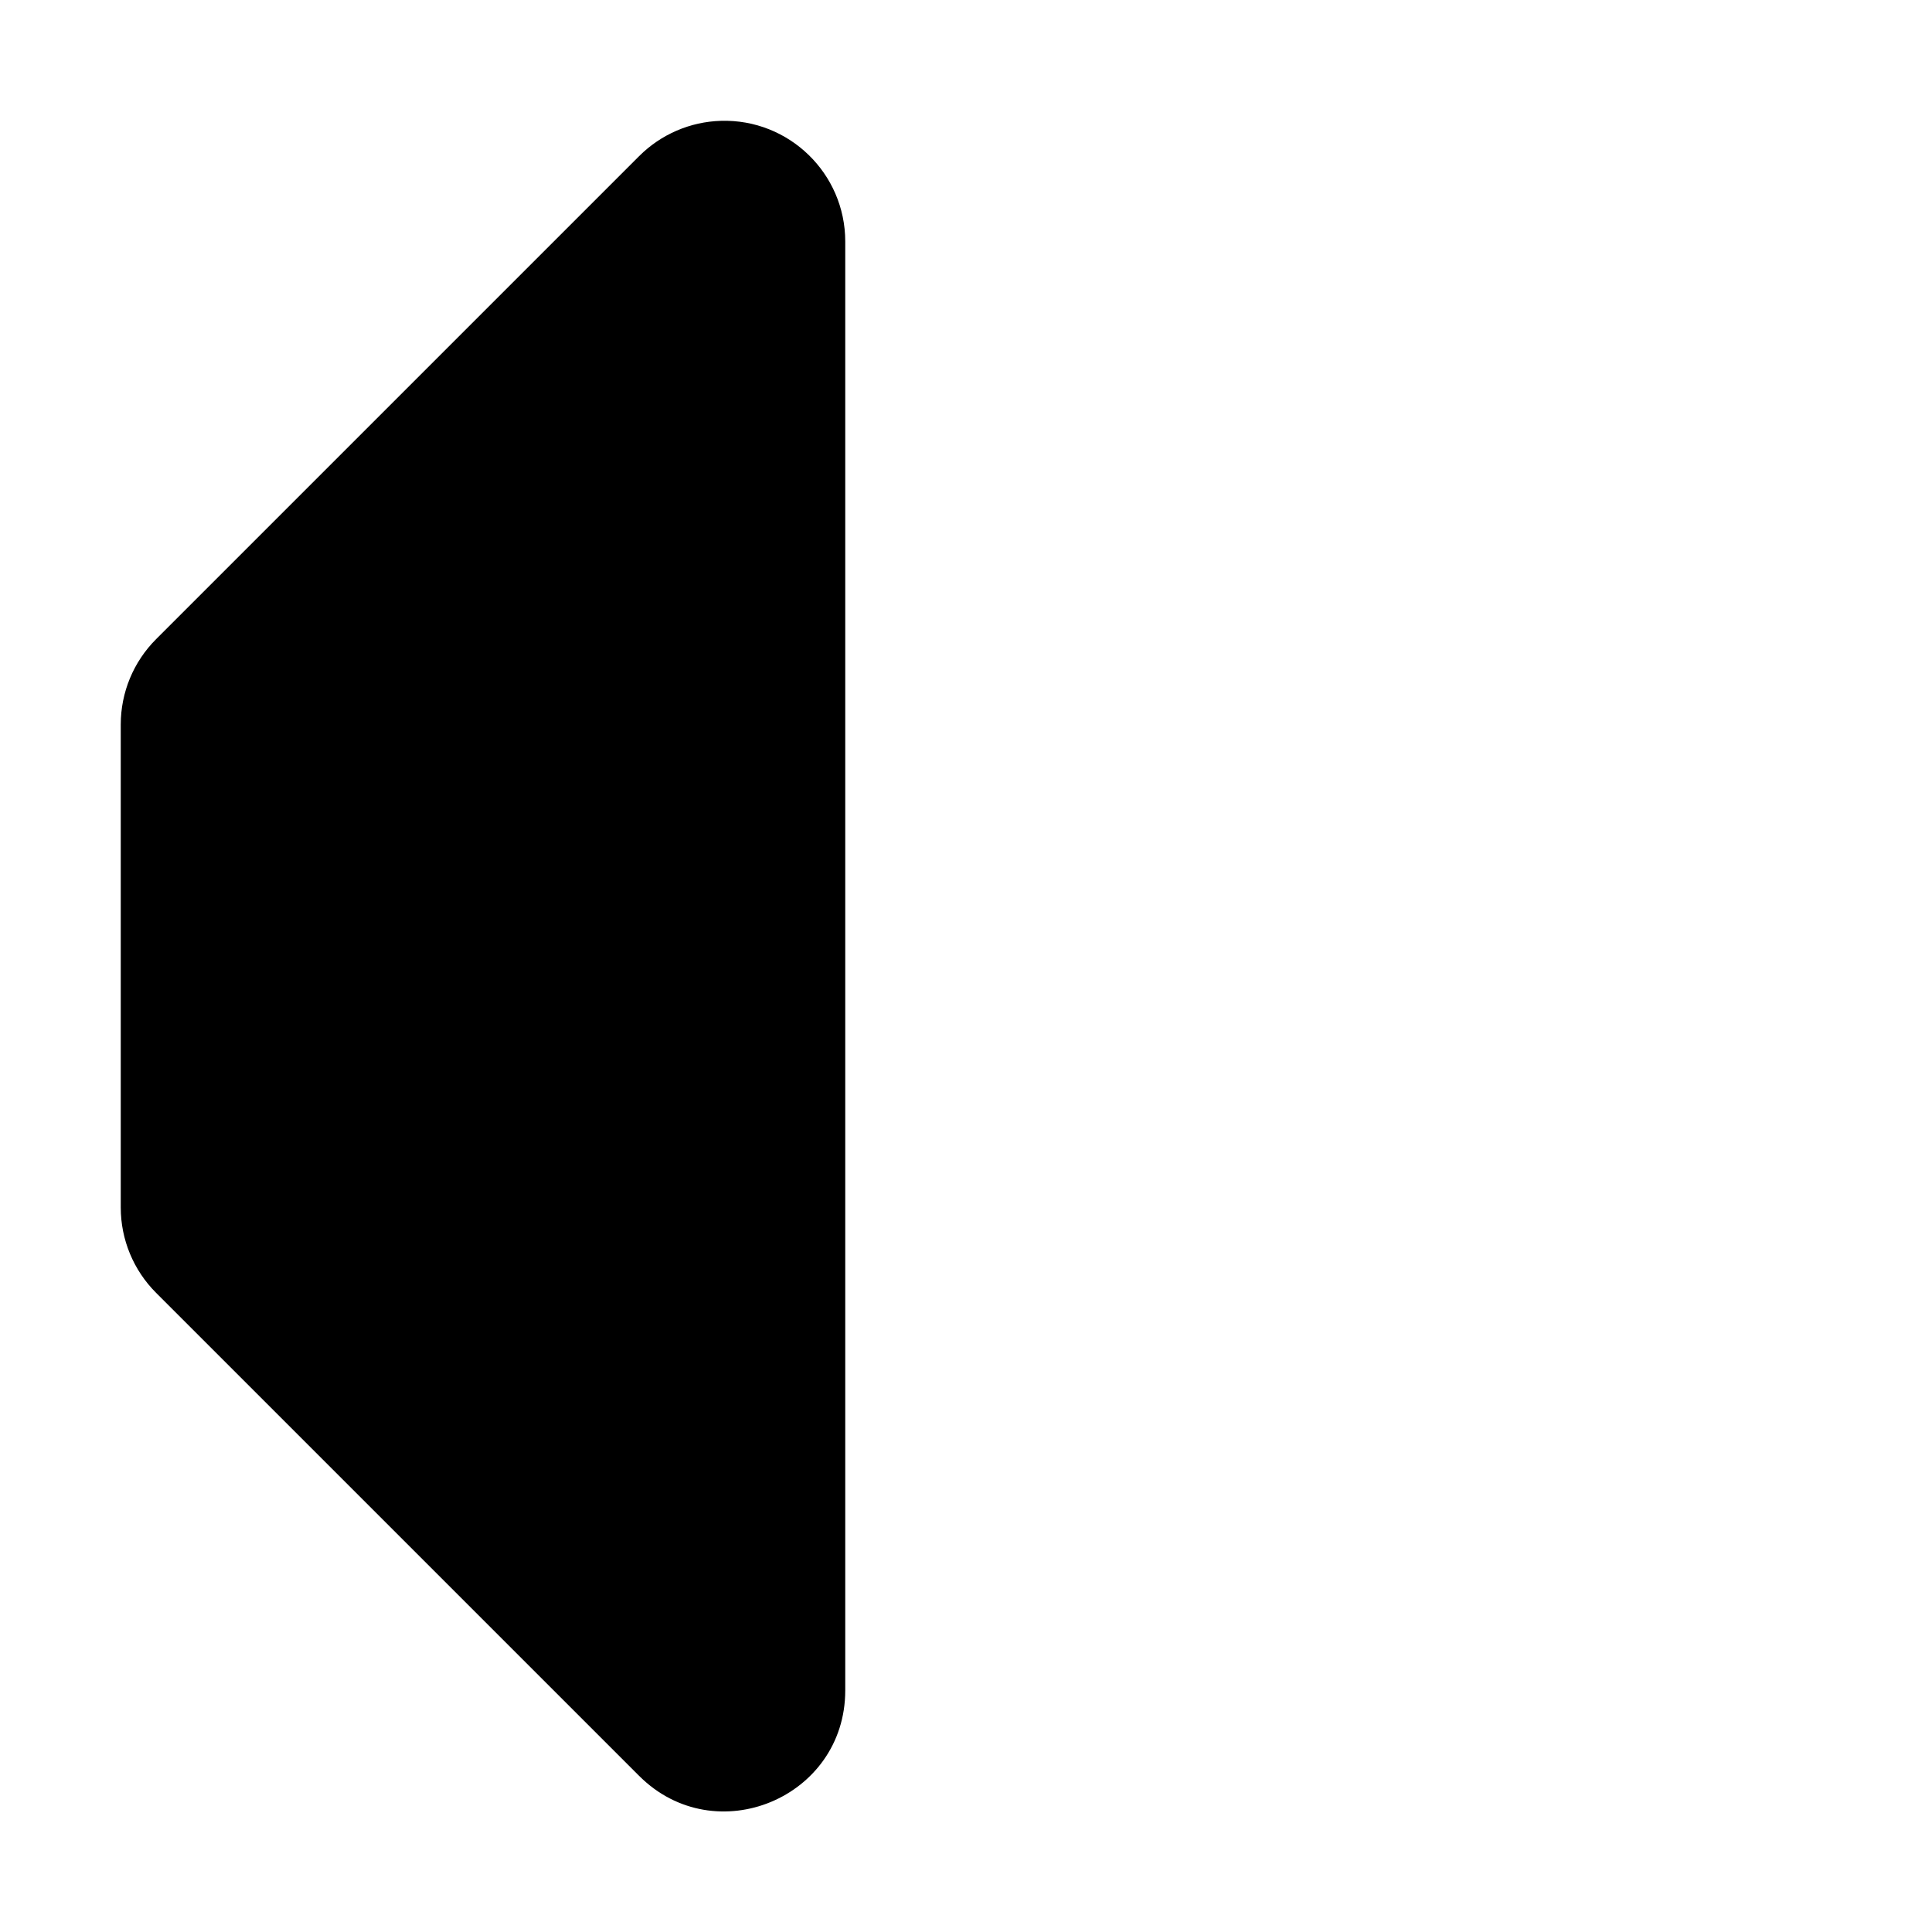
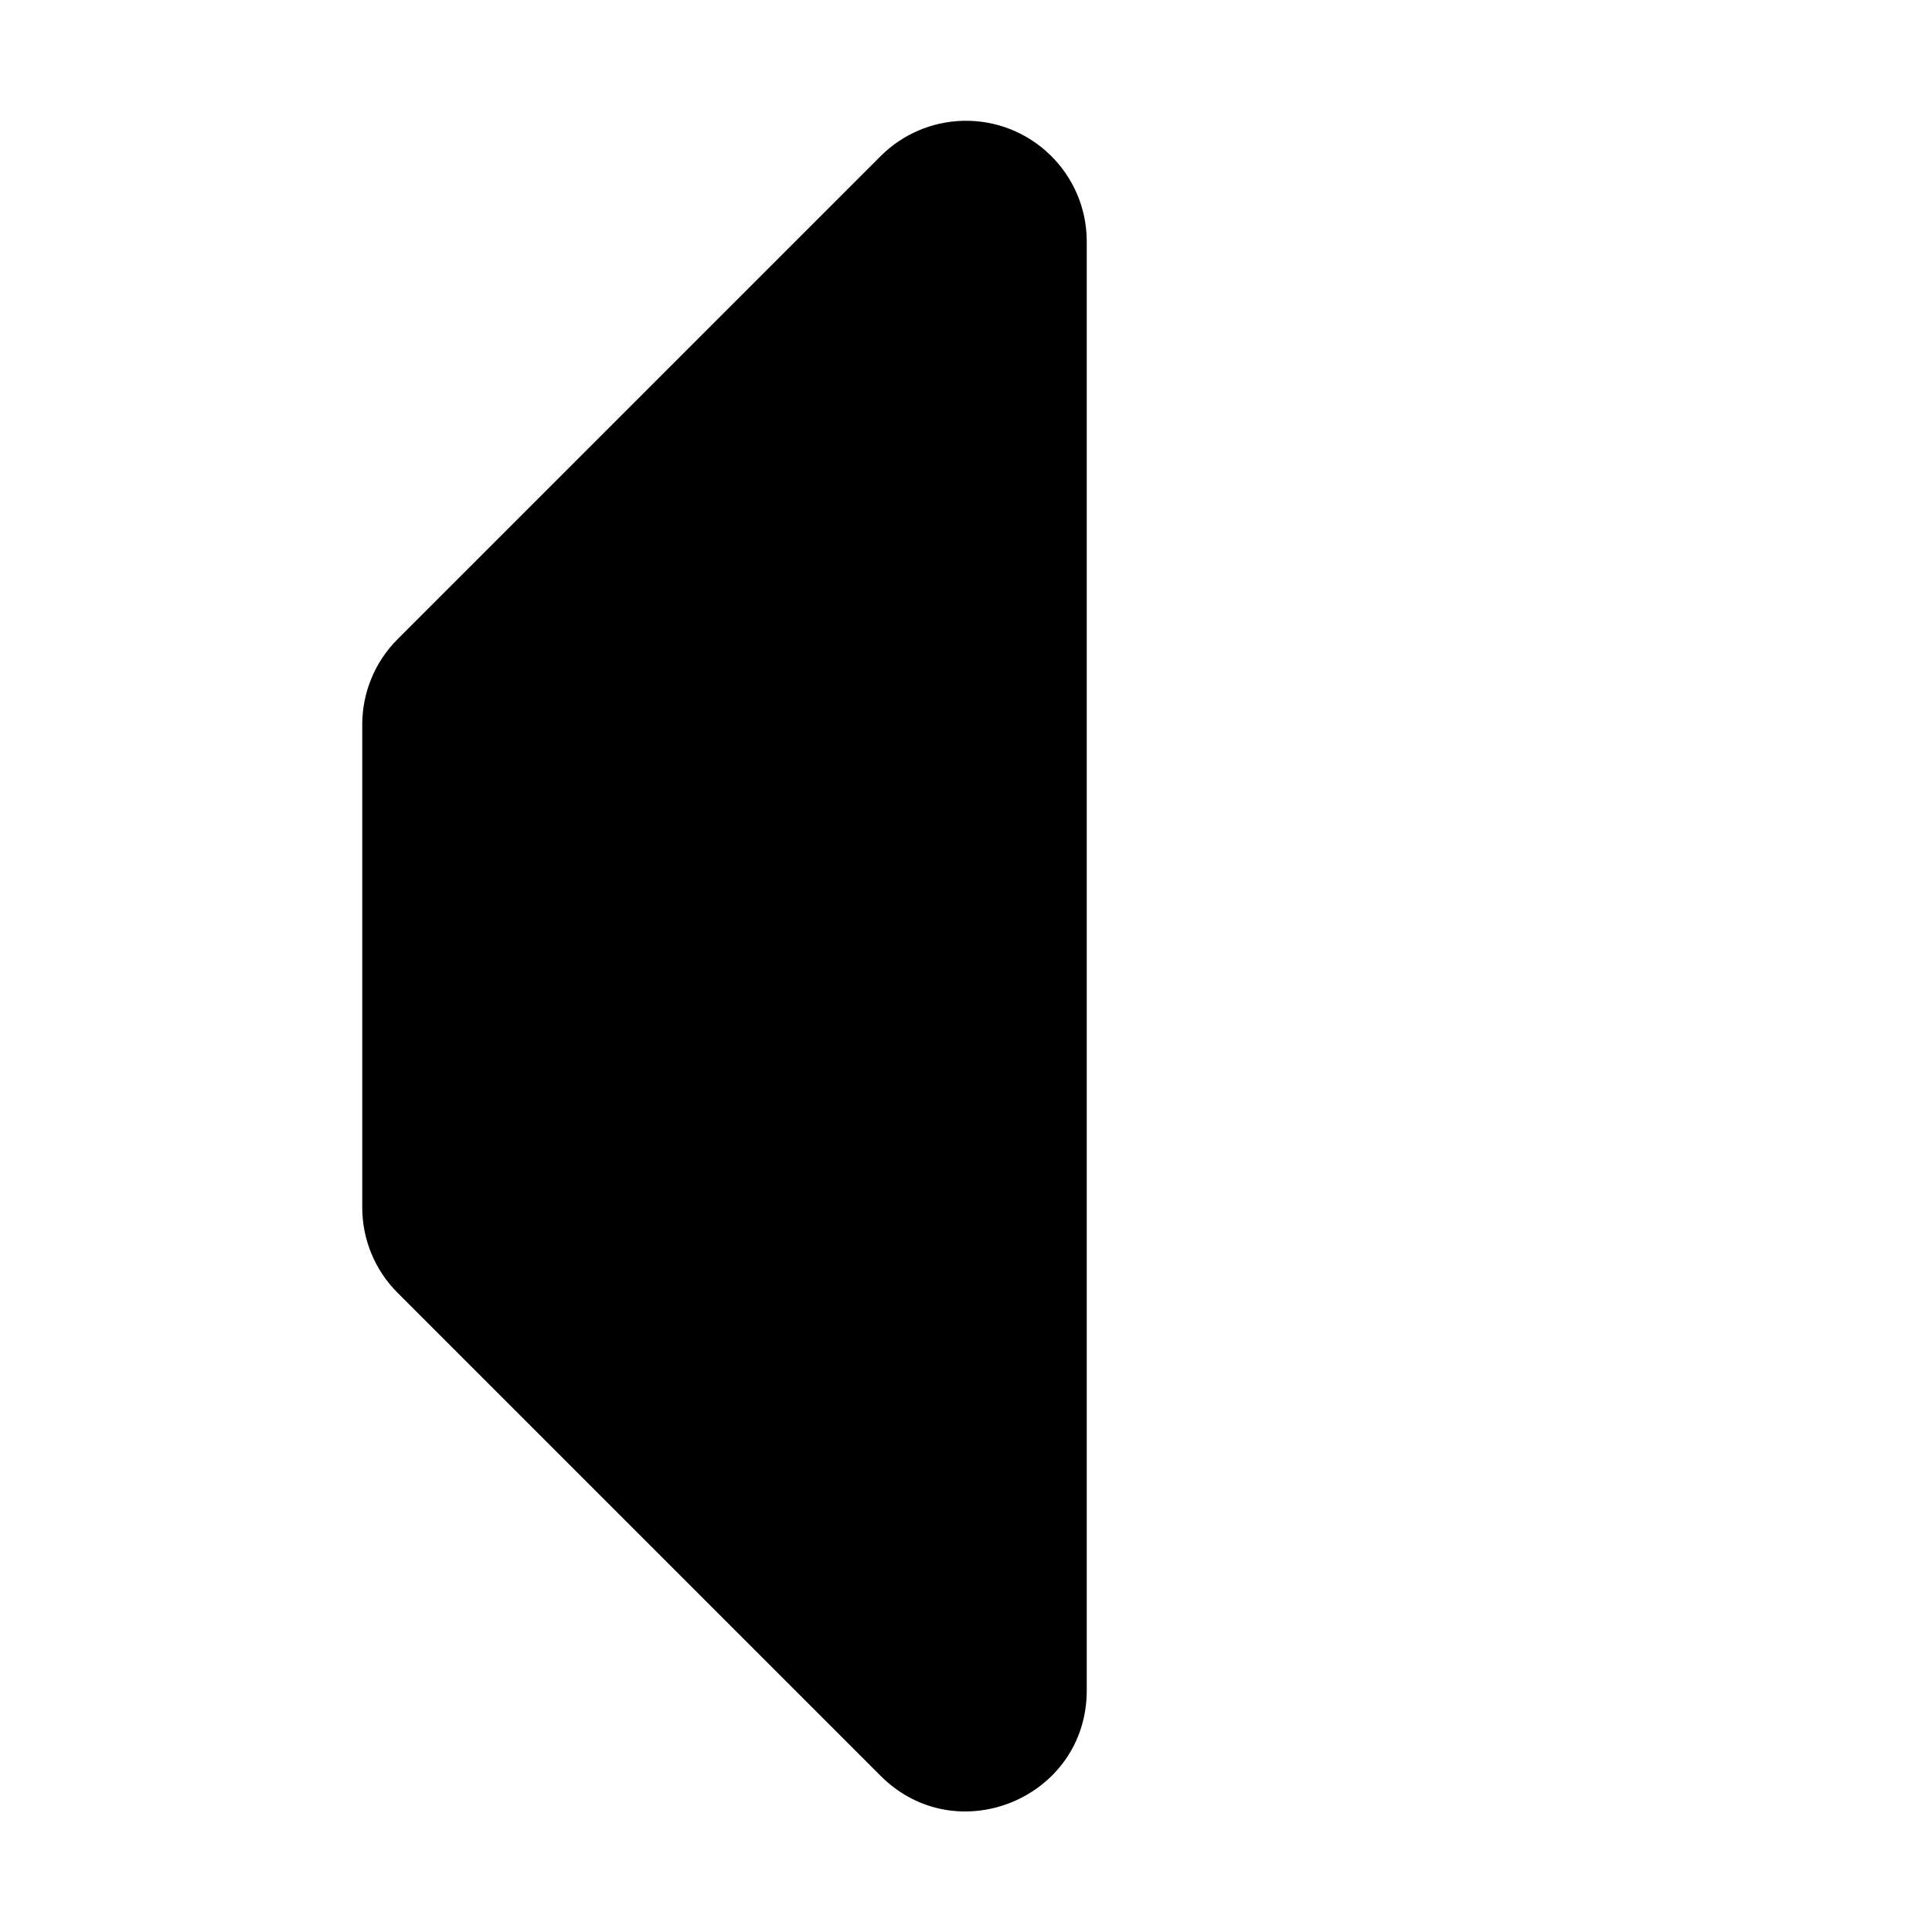
<svg xmlns="http://www.w3.org/2000/svg" width="48" height="48" id="svg4152" version="1.1" viewBox="0 0 48 48">
  <defs id="defs4154" />
  <g id="layer1" transform="translate(0,32)">
-     <path style="color:#000000;font-style:normal;font-variant:normal;font-weight:normal;font-stretch:normal;font-size:medium;line-height:normal;font-family:sans-serif;text-indent:0;text-align:start;text-decoration:none;text-decoration-line:none;text-decoration-style:solid;text-decoration-color:#000000;letter-spacing:normal;word-spacing:normal;text-transform:none;direction:ltr;block-progression:tb;writing-mode:lr-tb;baseline-shift:baseline;text-anchor:start;white-space:normal;clip-rule:nonzero;display:inline;overflow:visible;visibility:visible;opacity:1;isolation:auto;mix-blend-mode:normal;color-interpolation:sRGB;color-interpolation-filters:linearRGB;solid-color:#000000;solid-opacity:1;fill:#000000;fill-opacity:1;fill-rule:evenodd;stroke:none;stroke-width:6;stroke-linecap:round;stroke-linejoin:round;stroke-miterlimit:4;stroke-dasharray:none;stroke-dashoffset:0;stroke-opacity:1;color-rendering:auto;image-rendering:auto;shape-rendering:auto;text-rendering:auto;enable-background:accumulate" d="m 17.912,-28.998 c -0.765,0.022 -1.492,0.336 -2.033,0.877 l -12,12 C 3.316,-15.559 3,-14.796 3,-14 l 0,12 c 1.531e-4,0.796 0.316,1.559 0.879,2.121 L 15.879,12.121 C 17.769,14.01 20.999,12.672 21,10 l 0,-36 c -5.49e-4,-1.691 -1.398,-3.047 -3.088,-2.998 z" id="path4172" />
+     <path style="color:#000000;font-style:normal;font-variant:normal;font-weight:normal;font-stretch:normal;font-size:medium;line-height:normal;font-family:sans-serif;text-indent:0;text-align:start;text-decoration:none;text-decoration-line:none;text-decoration-style:solid;text-decoration-color:#000000;letter-spacing:normal;word-spacing:normal;text-transform:none;direction:ltr;block-progression:tb;writing-mode:lr-tb;baseline-shift:baseline;text-anchor:start;white-space:normal;clip-rule:nonzero;display:inline;overflow:visible;visibility:visible;opacity:1;isolation:auto;mix-blend-mode:normal;color-interpolation:sRGB;color-interpolation-filters:linearRGB;solid-color:#000000;solid-opacity:1;fill:#000000;fill-opacity:1;fill-rule:evenodd;stroke:none;stroke-width:6;stroke-linecap:round;stroke-linejoin:round;stroke-miterlimit:4;stroke-dasharray:none;stroke-dashoffset:0;stroke-opacity:1;color-rendering:auto;image-rendering:auto;shape-rendering:auto;text-rendering:auto;enable-background:accumulate" d="m 23.912,-28.998 c -0.765,0.022 -1.492,0.336 -2.033,0.877 l -12,12 C 9.316,-15.559 9,-14.796 9,-14 l 0,12 c 1.531e-4,0.796 0.316,1.559 0.879,2.121 L 21.879,12.121 C 23.769,14.01 26.999,12.672 27,10 l 0,-36 c -5.49e-4,-1.691 -1.398,-3.047 -3.088,-2.998 z" id="path4172" />
  </g>
</svg>
